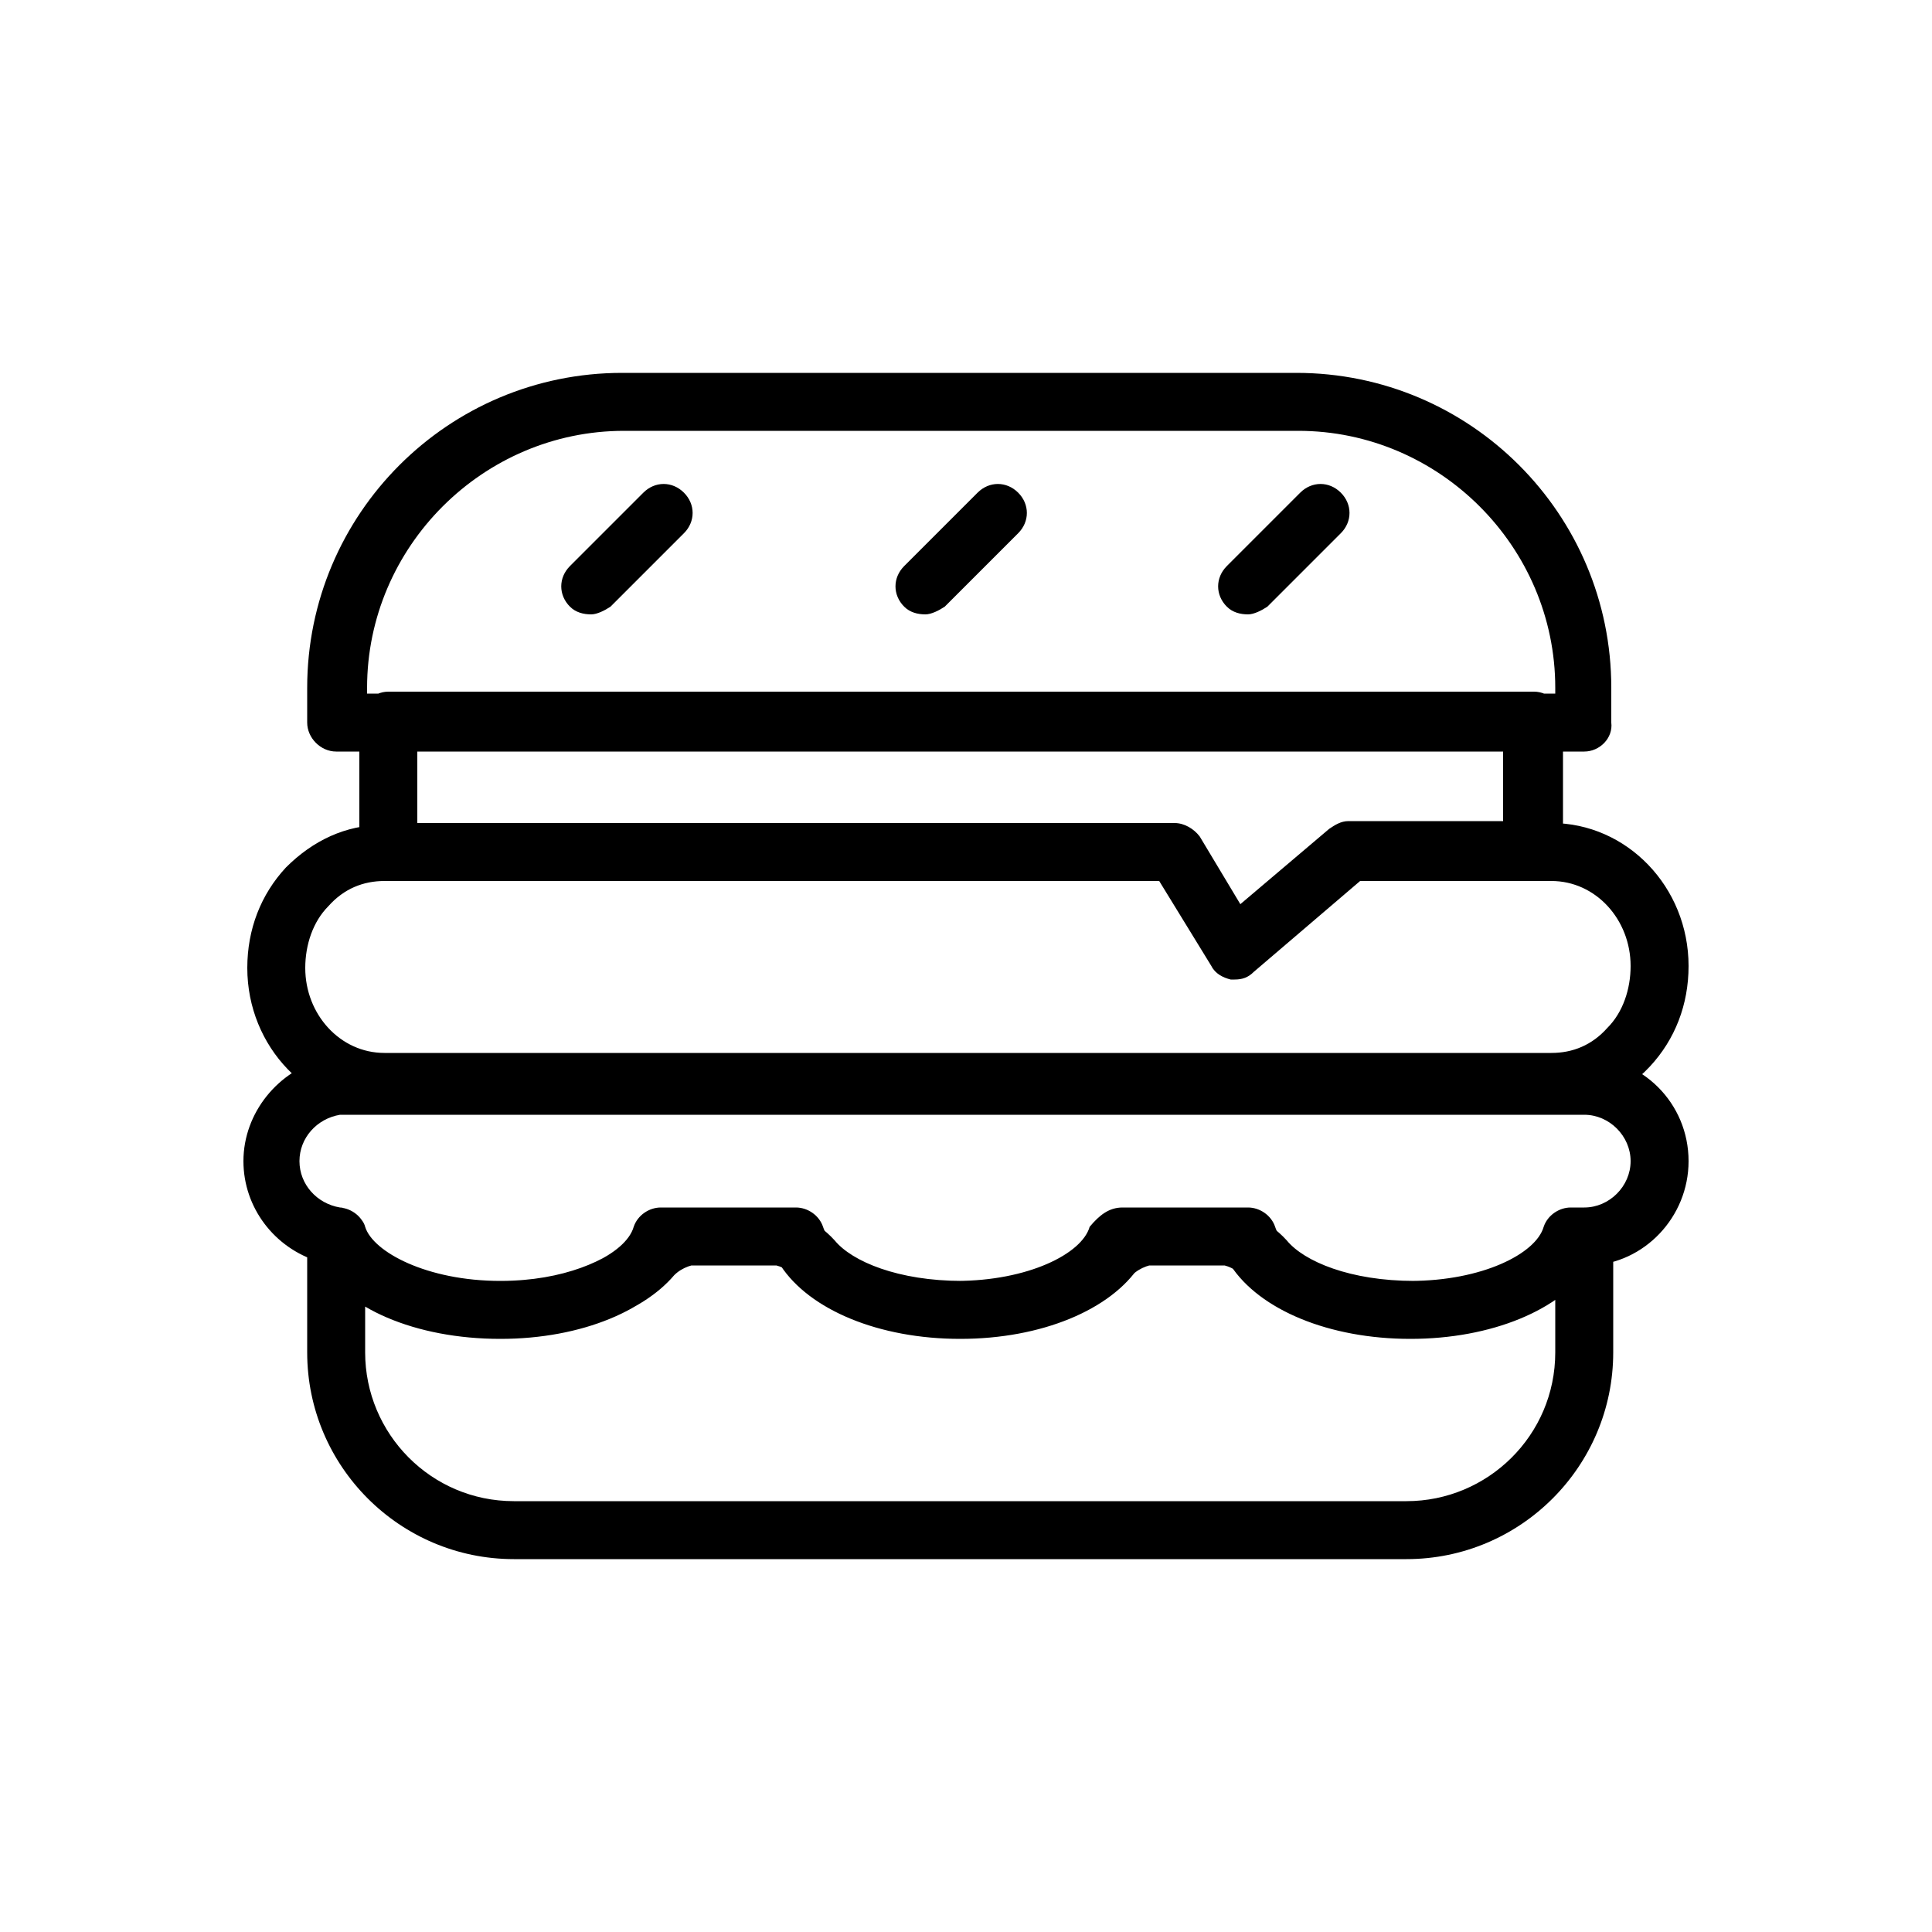
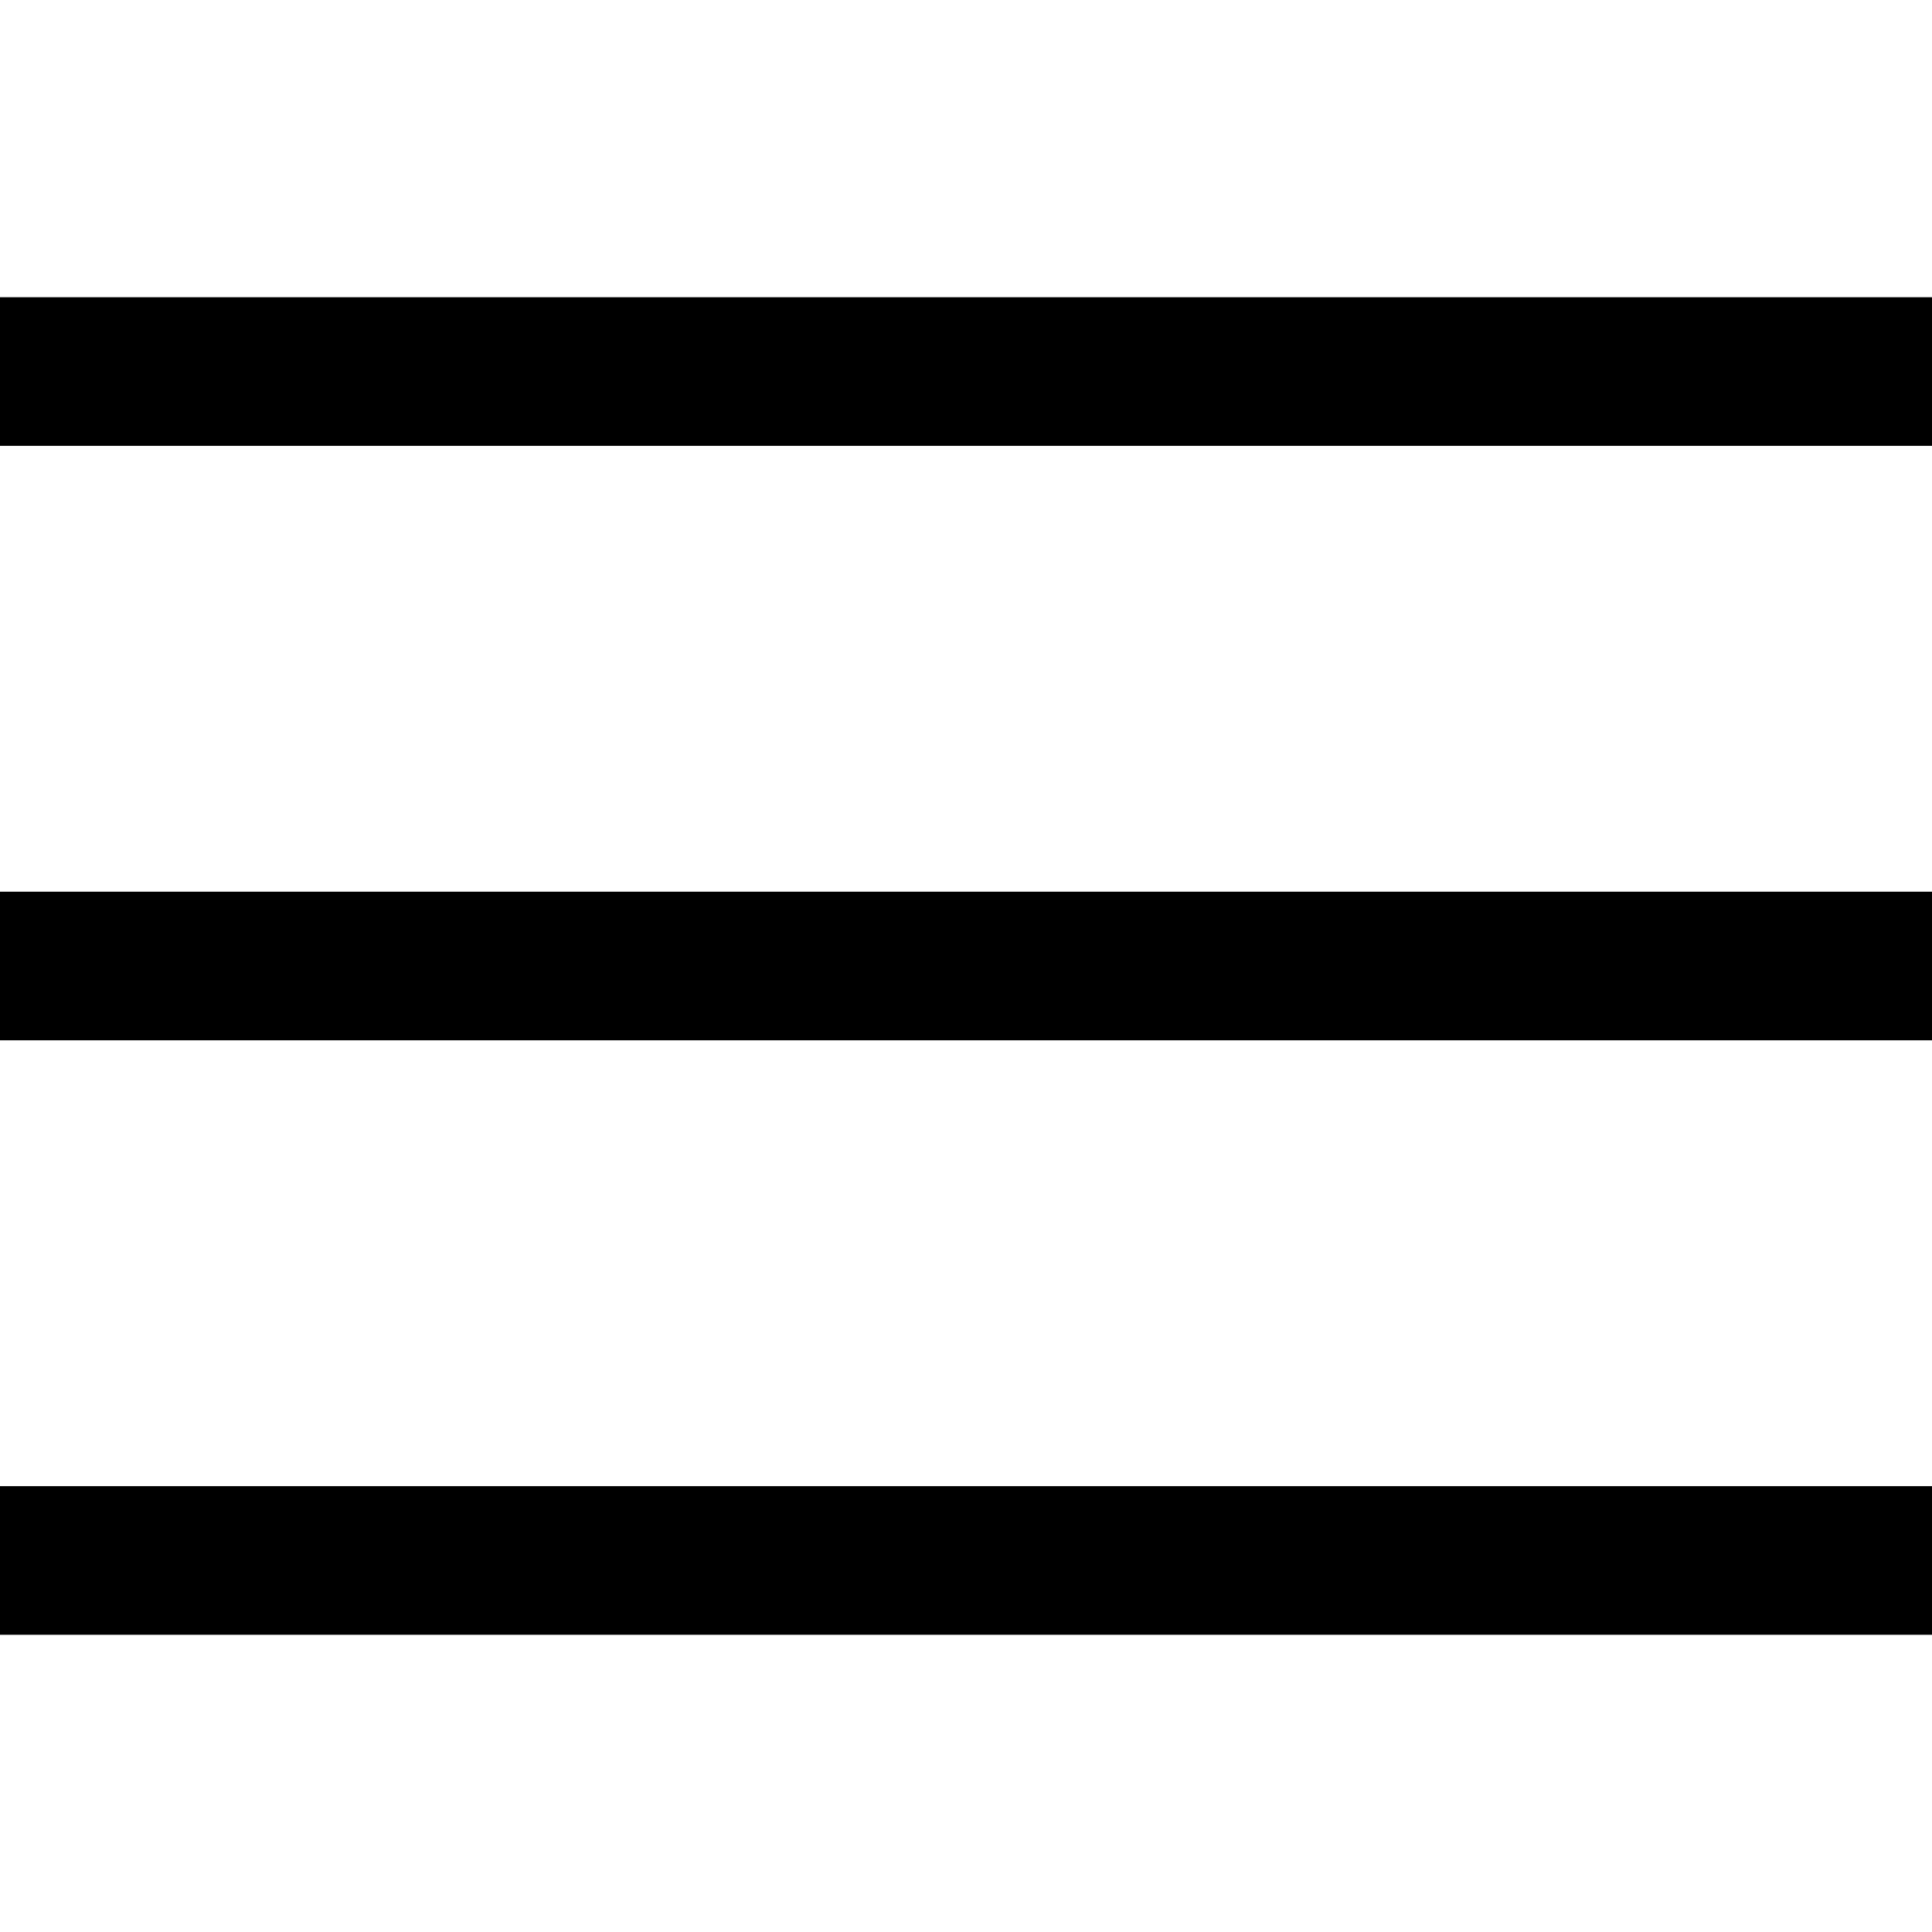
- <svg xmlns="http://www.w3.org/2000/svg" fill="#000000" width="64px" height="64px" viewBox="0 0 100 100" version="1.1" xml:space="preserve">
-   <g id="SVGRepo_bgCarrier" stroke-width="0" />
-   <g id="SVGRepo_tracerCarrier" stroke-linecap="round" stroke-linejoin="round" />
-   <g id="SVGRepo_iconCarrier">
-     <g id="_x31_" />
-     <g id="_x32_" />
-     <g id="_x33_" />
-     <g id="_x34_">
-       <path d="M72.8,80.7H26.6c-5.9,0-10.7-4.8-10.7-10.7v-6c0-0.8,0.7-1.5,1.5-1.5h0.1c0.6,0,1.2,0.4,1.4,1c0.4,1.3,3.2,2.8,7,2.8 c3.3,0,5.6-1.1,6.6-2.1c0.9-1.1,2.3-1.7,3.9-1.7h2.9c1.5,0,2.9,0.6,3.9,1.7c0.9,1.1,3.3,2.1,6.6,2.1c3.2,0,5.6-1.1,6.6-2.1 c0.9-1.1,2.3-1.7,3.9-1.7h2.4c1.5,0,2.9,0.6,3.9,1.7c0.9,1.1,3.3,2.1,6.6,2.1c3.7,0,6.5-1.4,6.9-2.8c0.2-0.6,0.8-1,1.4-1H82 c0.8,0,1.5,0.7,1.5,1.5v6C83.5,75.9,78.7,80.7,72.8,80.7z M18.9,67.6V70c0,4.2,3.4,7.7,7.7,7.7h46.2c4.2,0,7.7-3.4,7.7-7.7v-2.8 c-1.8,1.3-4.5,2-7.5,2c-3.7,0-7.1-1.2-8.8-3.2c-0.3-0.4-0.9-0.6-1.6-0.6h-2.4c-0.6,0-1.2,0.2-1.6,0.6c-1.7,2-5.1,3.2-8.8,3.2 c-3.7,0-7.1-1.2-8.8-3.2c-0.3-0.4-0.9-0.6-1.6-0.6h-2.9c-0.6,0-1.2,0.2-1.6,0.6c-1.7,2-5.1,3.2-8.8,3.2 C23.2,69.3,20.8,68.7,18.9,67.6z M80.3,57.5H19.9c-3.9,0-7.1-3.3-7.1-7.4c0-2,0.7-3.8,2-5.2c1.4-1.4,3.1-2.2,5-2.2h41 c0.5,0,1,0.3,1.3,0.7l2.1,3.5l4.6-3.9c0.3-0.2,0.6-0.4,1-0.4h10.5c3.9,0,7.1,3.3,7.1,7.4c0,2-0.7,3.8-2,5.2 C84,56.7,82.2,57.5,80.3,57.5z M19.9,45.6c-1.1,0-2.1,0.4-2.9,1.3c-0.8,0.8-1.2,2-1.2,3.2c0,2.4,1.8,4.4,4.1,4.4h60.4 c1.1,0,2.1-0.4,2.9-1.3c0.8-0.8,1.2-2,1.2-3.2c0-2.4-1.8-4.4-4.1-4.4h-9.9l-5.5,4.7c-0.3,0.3-0.8,0.4-1.2,0.3 c-0.4-0.1-0.8-0.3-1-0.7L60,45.6H19.9z M63.9,50.7c-0.1,0-0.2,0-0.2,0c-0.4-0.1-0.8-0.3-1-0.7L60,45.6H20.1c-0.8,0-1.5-0.7-1.5-1.5 v-6.8c0-0.8,0.7-1.5,1.5-1.5h59.3c0.8,0,1.5,0.7,1.5,1.5v6.8c0,0.8-0.7,1.5-1.5,1.5h-9l-5.5,4.7C64.6,50.6,64.3,50.7,63.9,50.7z M21.6,42.6h39.2c0.5,0,1,0.3,1.3,0.7l2.1,3.5l4.6-3.9c0.3-0.2,0.6-0.4,1-0.4h8v-3.8H21.6V42.6z M61.9,41.3 M73,69.3 c-4.2,0-7.8-1.5-9.3-3.8H59c-1.5,2.3-5.1,3.8-9.3,3.8c-4.2,0-7.8-1.5-9.3-3.8h-5.2c-1.5,2.3-5.1,3.8-9.3,3.8c-4.4,0-8.1-1.6-9.4-4 c-2.3-0.7-3.9-2.8-3.9-5.2c0-2.5,1.8-4.7,4.2-5.3c0.2-0.1,0.4-0.1,0.6-0.1H82c3,0,5.4,2.4,5.4,5.4c0,2.9-2.3,5.3-5.1,5.4 C80.8,67.8,77.2,69.3,73,69.3z M58.1,62.5h6.5c0.6,0,1.2,0.4,1.4,1c0.4,1.3,3.2,2.8,7,2.8c3.7,0,6.5-1.4,6.9-2.8 c0.2-0.6,0.8-1,1.4-1H82c1.3,0,2.4-1.1,2.4-2.4c0-1.3-1.1-2.4-2.4-2.4H17.8c-0.1,0-0.1,0-0.2,0c-1.2,0.2-2.1,1.2-2.1,2.4 s0.9,2.2,2.1,2.4c0.2,0,0.3,0.1,0.4,0.1c0.4,0.2,0.8,0.5,0.9,0.9c0.4,1.3,3.2,2.8,7,2.8c3.7,0,6.5-1.4,6.9-2.8c0.2-0.6,0.8-1,1.4-1 h7c0.6,0,1.2,0.4,1.4,1c0.4,1.3,3.2,2.8,6.9,2.8c3.7,0,6.5-1.4,6.9-2.8C56.9,62.9,57.4,62.5,58.1,62.5z M82,38.9H17.4 c-0.8,0-1.5-0.7-1.5-1.5v-1.8c0-9,7.3-16.3,16.3-16.3h34.9c9,0,16.3,7.3,16.3,16.3v1.8C83.5,38.2,82.8,38.9,82,38.9z M18.9,35.9 h61.6v-0.3c0-7.3-6-13.3-13.3-13.3H32.3c-7.3,0-13.3,6-13.3,13.3V35.9z M31.6,31.4l3.8-3.8c0.6-0.6,0.6-1.5,0-2.1 c-0.6-0.6-1.5-0.6-2.1,0l-3.8,3.8c-0.6,0.6-0.6,1.5,0,2.1c0.3,0.3,0.7,0.4,1.1,0.4C30.9,31.8,31.3,31.6,31.6,31.4z M48.9,31.4 l3.8-3.8c0.6-0.6,0.6-1.5,0-2.1c-0.6-0.6-1.5-0.6-2.1,0l-3.8,3.8c-0.6,0.6-0.6,1.5,0,2.1c0.3,0.3,0.7,0.4,1.1,0.4 C48.2,31.8,48.6,31.6,48.9,31.4z M65.6,31.4l3.8-3.8c0.6-0.6,0.6-1.5,0-2.1c-0.6-0.6-1.5-0.6-2.1,0l-3.8,3.8 c-0.6,0.6-0.6,1.5,0,2.1c0.3,0.3,0.7,0.4,1.1,0.4C64.9,31.8,65.3,31.6,65.6,31.4z" />
-     </g>
-     <g id="_x35_" />
-     <g id="_x36_" />
-     <g id="_x37_" />
-     <g id="_x38_" />
-     <g id="_x39_" />
-     <g id="_x31_0" />
-     <g id="_x31_1" />
-     <g id="_x31_2" />
-     <g id="_x31_3" />
-     <g id="_x31_4" />
-     <g id="_x31_5" />
-     <g id="_x31_6" />
-     <g id="_x31_7" />
-     <g id="_x31_8" />
-     <g id="_x31_9" />
-     <g id="_x32_0" />
-     <g id="_x32_1" />
-     <g id="_x32_2" />
-     <g id="_x32_3" />
-     <g id="_x32_4" />
-   </g>
+ <svg xmlns="http://www.w3.org/2000/svg" x="0px" y="0px" width="26" height="26" viewBox="0 0 26 26">
+   <path d="M 0 4 L 0 6 L 26 6 L 26 4 Z M 0 12 L 0 14 L 26 14 L 26 12 Z M 0 20 L 0 22 L 26 22 L 26 20 Z" />
</svg>
